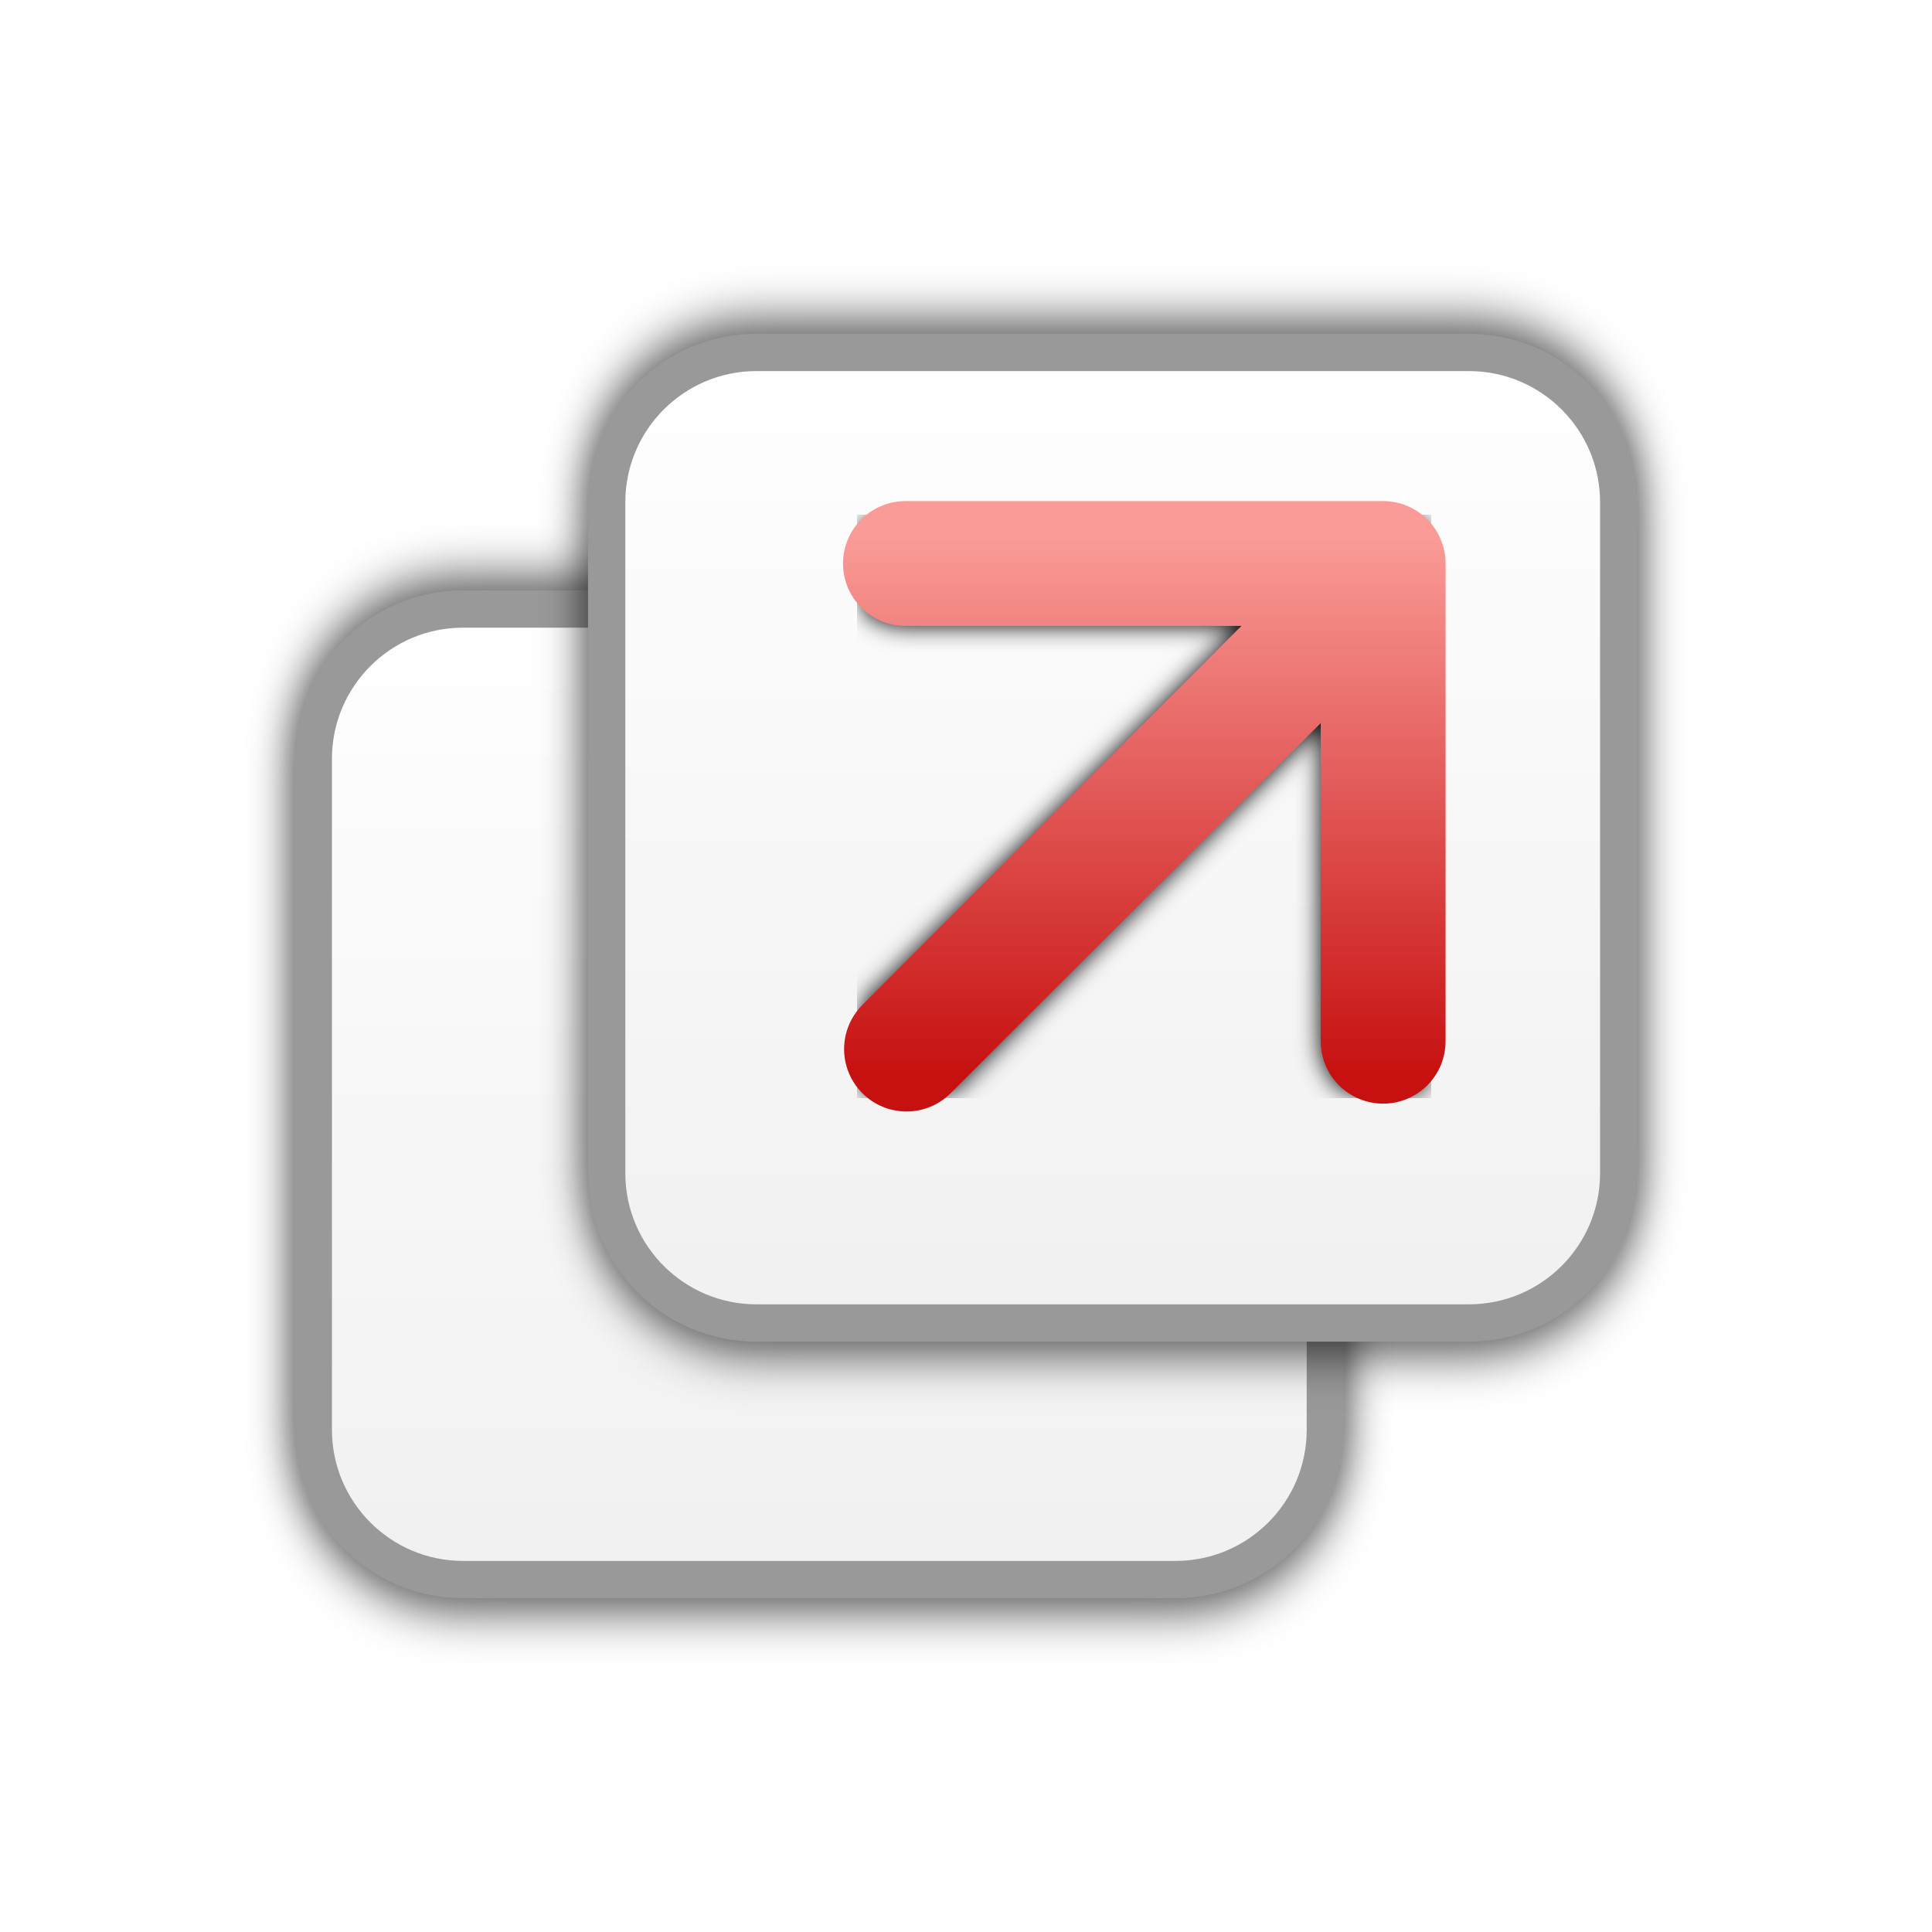
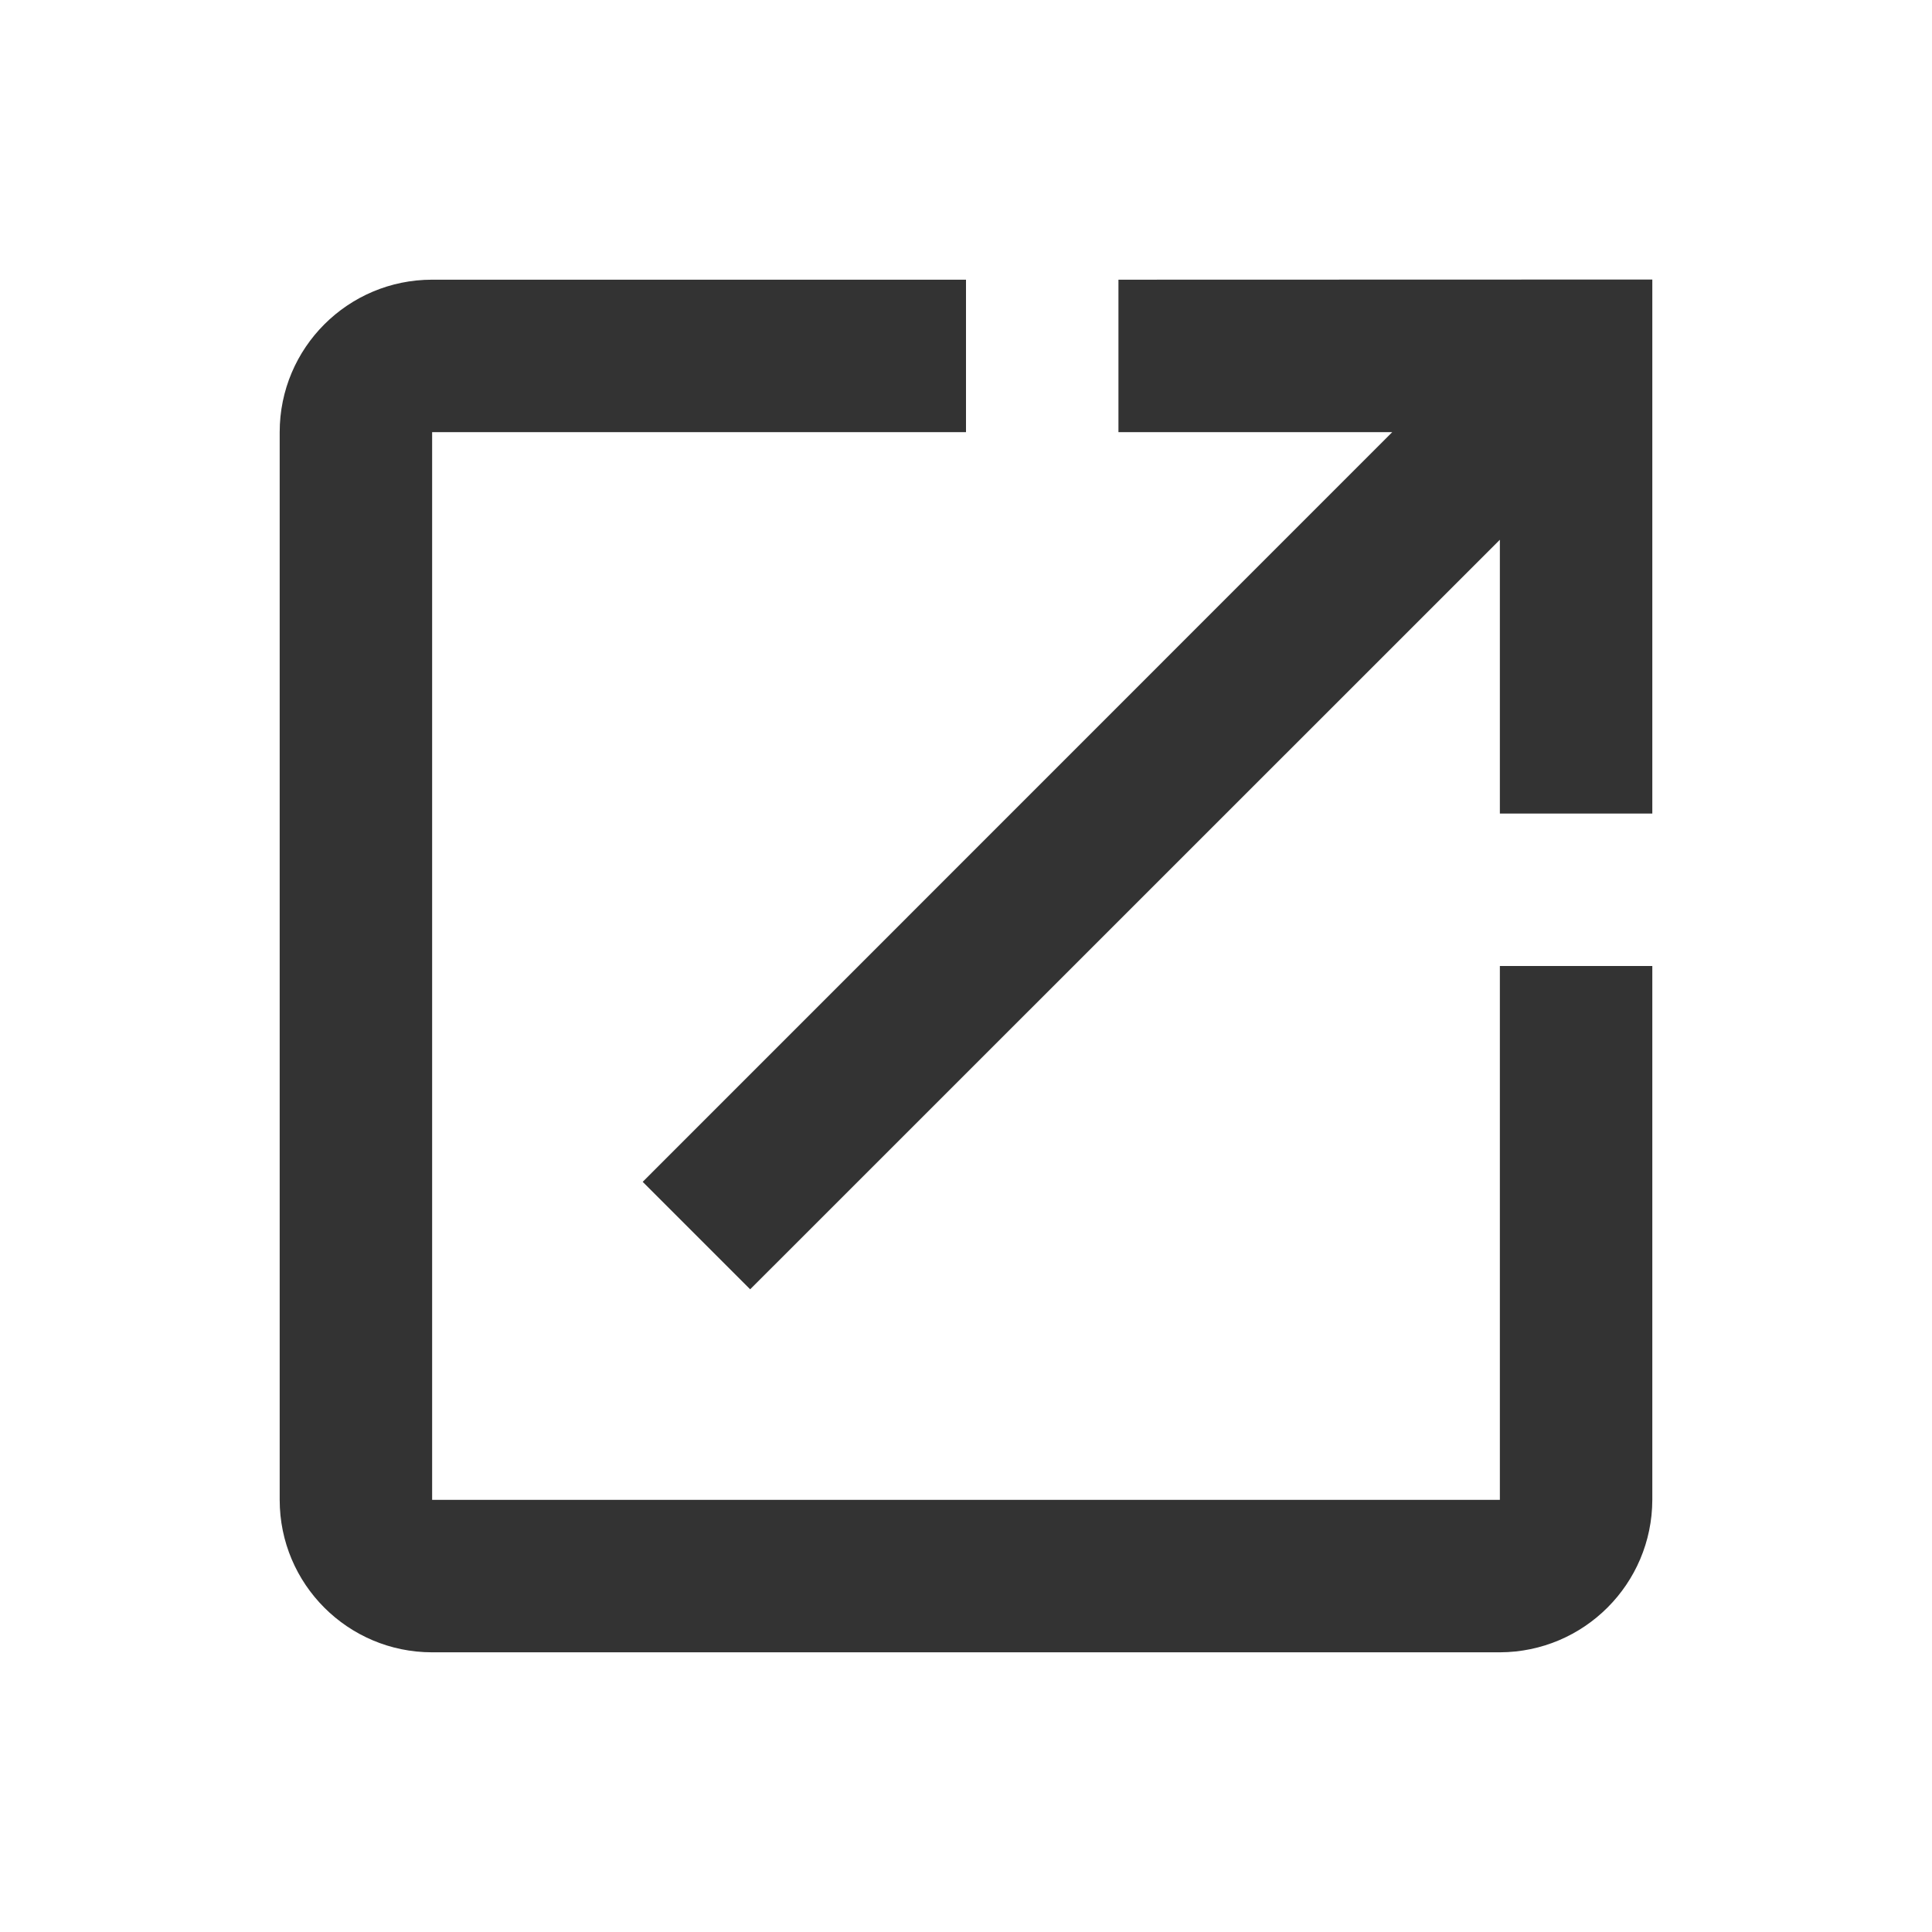
- <svg xmlns="http://www.w3.org/2000/svg" xmlns:xlink="http://www.w3.org/1999/xlink" width="128" height="128" id="svg2" version="1.1">
-   <defs id="defs4">
-     <linearGradient id="linearGradient3962">
-       <stop style="stop-color:#fa9b97;stop-opacity:1;" offset="0" id="stop3964" />
-       <stop style="stop-color:#c71010;stop-opacity:1;" offset="1" id="stop3966" />
-     </linearGradient>
-     <linearGradient id="linearGradient3601">
-       <stop style="stop-color:#ffffff;stop-opacity:1;" offset="0" id="stop3603" />
-       <stop style="stop-color:#f0f0f0;stop-opacity:1;" offset="1" id="stop3605" />
-     </linearGradient>
-     <linearGradient xlink:href="#linearGradient3601" id="linearGradient3607" x1="146.762" y1="1005.862" x2="146.762" y2="1029.862" gradientUnits="userSpaceOnUse" />
-     <linearGradient xlink:href="#linearGradient3601-0" id="linearGradient3607-6" x1="146.762" y1="1005.862" x2="146.762" y2="1029.862" gradientUnits="userSpaceOnUse" />
-     <linearGradient id="linearGradient3601-0">
-       <stop style="stop-color:#ffffff;stop-opacity:1;" offset="0" id="stop3603-6" />
-       <stop style="stop-color:#f0f0f0;stop-opacity:1;" offset="1" id="stop3605-9" />
-     </linearGradient>
-     <linearGradient gradientTransform="translate(6.877108,-6.96907)" y2="1029.862" x2="146.762" y1="1005.862" x1="146.762" gradientUnits="userSpaceOnUse" id="linearGradient3626" xlink:href="#linearGradient3601-0" />
-     <linearGradient xlink:href="#linearGradient3601-5" id="linearGradient3607-4" x1="146.762" y1="1005.862" x2="146.762" y2="1029.862" gradientUnits="userSpaceOnUse" />
-     <linearGradient id="linearGradient3601-5">
-       <stop style="stop-color:#ffffff;stop-opacity:1;" offset="0" id="stop3603-2" />
-       <stop style="stop-color:#f0f0f0;stop-opacity:1;" offset="1" id="stop3605-5" />
-     </linearGradient>
-     <linearGradient gradientTransform="translate(2.968139,-1.190595)" y2="1029.862" x2="146.762" y1="1005.862" x1="146.762" gradientUnits="userSpaceOnUse" id="linearGradient3664" xlink:href="#linearGradient3601-5" />
-     <linearGradient xlink:href="#linearGradient3601-2" id="linearGradient3607-8" x1="146.762" y1="1005.862" x2="146.762" y2="1029.862" gradientUnits="userSpaceOnUse" />
-     <linearGradient id="linearGradient3601-2">
-       <stop style="stop-color:#ffffff;stop-opacity:1;" offset="0" id="stop3603-9" />
-       <stop style="stop-color:#f0f0f0;stop-opacity:1;" offset="1" id="stop3605-6" />
-     </linearGradient>
-     <linearGradient gradientTransform="translate(225.2849,-491.6812)" y2="1029.862" x2="146.762" y1="1005.862" x1="146.762" gradientUnits="userSpaceOnUse" id="linearGradient3704" xlink:href="#linearGradient3601-2" />
-     <filter id="filter3729" color-interpolation-filters="sRGB">
-       <feGaussianBlur stdDeviation="0.671" id="feGaussianBlur3731" />
-     </filter>
-     <linearGradient xlink:href="#linearGradient3601" id="linearGradient3733" gradientUnits="userSpaceOnUse" x1="146.762" y1="1005.862" x2="146.762" y2="1029.862" gradientTransform="translate(225.2849,-491.6811)" />
-     <linearGradient gradientTransform="translate(225.2849,-491.6812)" y2="1029.862" x2="146.762" y1="1005.862" x1="146.762" gradientUnits="userSpaceOnUse" id="linearGradient3704-6" xlink:href="#linearGradient3601-2-0" />
-     <linearGradient id="linearGradient3601-2-0">
-       <stop style="stop-color:#ffffff;stop-opacity:1;" offset="0" id="stop3603-9-9" />
-       <stop style="stop-color:#f0f0f0;stop-opacity:1;" offset="1" id="stop3605-6-0" />
-     </linearGradient>
-     <linearGradient xlink:href="#linearGradient3601-00" id="linearGradient3733-2" gradientUnits="userSpaceOnUse" x1="146.762" y1="1005.862" x2="146.762" y2="1029.862" gradientTransform="translate(225.2849,-491.6811)" />
-     <linearGradient id="linearGradient3601-00">
-       <stop style="stop-color:#ffffff;stop-opacity:1;" offset="0" id="stop3603-0" />
-       <stop style="stop-color:#f0f0f0;stop-opacity:1;" offset="1" id="stop3605-4" />
-     </linearGradient>
-     <linearGradient y2="1029.862" x2="146.762" y1="1005.862" x1="146.762" gradientTransform="translate(225.2849,-491.6811)" gradientUnits="userSpaceOnUse" id="linearGradient3764" xlink:href="#linearGradient3601-00" />
-     <linearGradient xlink:href="#linearGradient3601-2" id="linearGradient3803" gradientUnits="userSpaceOnUse" gradientTransform="translate(225.2849,-491.6812)" x1="146.762" y1="1005.862" x2="146.762" y2="1029.862" />
-     <linearGradient xlink:href="#linearGradient3601" id="linearGradient3805" gradientUnits="userSpaceOnUse" gradientTransform="translate(225.2849,-491.6811)" x1="146.762" y1="1005.862" x2="146.762" y2="1029.862" />
-     <linearGradient xlink:href="#linearGradient3601" id="linearGradient3808" gradientUnits="userSpaceOnUse" gradientTransform="matrix(0.6608078,0,0,0.8449669,275.0656,-333.8788)" x1="146.762" y1="1005.862" x2="146.762" y2="1029.862" />
-     <linearGradient xlink:href="#linearGradient3601-2" id="linearGradient3811" gradientUnits="userSpaceOnUse" gradientTransform="translate(225.2849,-491.6812)" x1="146.762" y1="1005.862" x2="146.762" y2="1029.862" />
-     <linearGradient xlink:href="#linearGradient3601-7" id="linearGradient3808-9" gradientUnits="userSpaceOnUse" gradientTransform="matrix(0.6608078,0,0,0.8449669,275.0656,-333.8788)" x1="146.762" y1="1005.862" x2="146.762" y2="1029.862" />
-     <linearGradient id="linearGradient3601-7">
-       <stop style="stop-color:#ffffff;stop-opacity:1;" offset="0" id="stop3603-05" />
-       <stop style="stop-color:#f0f0f0;stop-opacity:1;" offset="1" id="stop3605-1" />
-     </linearGradient>
-     <linearGradient y2="1029.862" x2="146.762" y1="1005.862" x1="146.762" gradientTransform="matrix(0.6608078,0,0,0.8449669,275.0656,-333.8788)" gradientUnits="userSpaceOnUse" id="linearGradient3853" xlink:href="#linearGradient3601-7" />
-     <linearGradient xlink:href="#linearGradient3962" id="linearGradient3968" x1="382.483" y1="510.996" x2="382.483" y2="521.143" gradientUnits="userSpaceOnUse" />
-     <linearGradient xlink:href="#linearGradient3962" id="linearGradient3970" gradientUnits="userSpaceOnUse" x1="382.483" y1="510.996" x2="382.483" y2="521.143" />
-     <linearGradient xlink:href="#linearGradient3962" id="linearGradient3972" gradientUnits="userSpaceOnUse" x1="382.483" y1="510.996" x2="382.483" y2="521.143" />
-     <filter id="filter3982" color-interpolation-filters="sRGB">
-       <feGaussianBlur stdDeviation="0.227" id="feGaussianBlur3984" />
-     </filter>
-     <linearGradient xlink:href="#linearGradient3962" id="linearGradient3994" gradientUnits="userSpaceOnUse" x1="382.483" y1="510.996" x2="382.483" y2="521.143" />
-     <linearGradient xlink:href="#linearGradient3962" id="linearGradient3996" gradientUnits="userSpaceOnUse" x1="382.483" y1="510.996" x2="382.483" y2="521.143" />
-     <linearGradient xlink:href="#linearGradient3962" id="linearGradient3998" gradientUnits="userSpaceOnUse" x1="382.483" y1="510.996" x2="382.483" y2="521.143" />
-     <linearGradient xlink:href="#linearGradient3962" id="linearGradient4014" gradientUnits="userSpaceOnUse" x1="382.483" y1="510.996" x2="382.483" y2="521.143" />
-     <linearGradient xlink:href="#linearGradient3962" id="linearGradient4016" gradientUnits="userSpaceOnUse" x1="382.483" y1="510.996" x2="382.483" y2="521.143" />
-     <linearGradient xlink:href="#linearGradient3962" id="linearGradient4018" gradientUnits="userSpaceOnUse" x1="382.483" y1="510.996" x2="382.483" y2="521.143" />
-     <linearGradient xlink:href="#linearGradient3962" id="linearGradient4044" gradientUnits="userSpaceOnUse" x1="382.483" y1="510.996" x2="382.483" y2="521.143" />
-     <linearGradient xlink:href="#linearGradient3962" id="linearGradient4046" gradientUnits="userSpaceOnUse" x1="382.483" y1="510.996" x2="382.483" y2="521.143" />
-     <linearGradient xlink:href="#linearGradient3962" id="linearGradient4048" gradientUnits="userSpaceOnUse" x1="382.483" y1="510.996" x2="382.483" y2="521.143" />
-     <linearGradient xlink:href="#linearGradient3601-2-08" id="linearGradient3811-2" gradientUnits="userSpaceOnUse" gradientTransform="translate(225.2849,-491.6812)" x1="146.762" y1="1005.862" x2="146.762" y2="1029.862" />
-     <linearGradient id="linearGradient3601-2-08">
-       <stop style="stop-color:#ffffff;stop-opacity:1;" offset="0" id="stop3603-9-0" />
-       <stop style="stop-color:#f0f0f0;stop-opacity:1;" offset="1" id="stop3605-6-5" />
-     </linearGradient>
-     <filter color-interpolation-filters="sRGB" id="filter3729-0">
-       <feGaussianBlur stdDeviation="0.671" id="feGaussianBlur3731-1" />
-     </filter>
-     <linearGradient xlink:href="#linearGradient3601-7" id="linearGradient4125" gradientUnits="userSpaceOnUse" gradientTransform="matrix(0.6608078,0,0,0.8449669,275.0656,-333.8788)" x1="146.762" y1="1005.862" x2="146.762" y2="1029.862" />
-     <linearGradient xlink:href="#linearGradient3962" id="linearGradient4127" gradientUnits="userSpaceOnUse" x1="382.483" y1="510.996" x2="382.483" y2="521.143" />
-     <linearGradient xlink:href="#linearGradient3962" id="linearGradient4129" gradientUnits="userSpaceOnUse" x1="382.483" y1="510.996" x2="382.483" y2="521.143" />
-     <linearGradient xlink:href="#linearGradient3962" id="linearGradient4131" gradientUnits="userSpaceOnUse" x1="382.483" y1="510.996" x2="382.483" y2="521.143" />
-     <linearGradient xlink:href="#linearGradient3601-2" id="linearGradient4151" gradientUnits="userSpaceOnUse" gradientTransform="translate(225.2849,-491.6812)" x1="146.762" y1="1005.862" x2="146.762" y2="1029.862" />
-     <linearGradient xlink:href="#linearGradient3601" id="linearGradient4153" gradientUnits="userSpaceOnUse" gradientTransform="matrix(0.6608078,0,0,0.8449669,275.0656,-333.8788)" x1="146.762" y1="1005.862" x2="146.762" y2="1029.862" />
-     <linearGradient xlink:href="#linearGradient3601-7" id="linearGradient4155" gradientUnits="userSpaceOnUse" gradientTransform="matrix(0.6608078,0,0,0.8449669,275.0656,-333.8788)" x1="146.762" y1="1005.862" x2="146.762" y2="1029.862" />
-     <linearGradient xlink:href="#linearGradient3962" id="linearGradient4157" gradientUnits="userSpaceOnUse" x1="382.483" y1="510.996" x2="382.483" y2="521.143" />
-     <linearGradient xlink:href="#linearGradient3962" id="linearGradient4159" gradientUnits="userSpaceOnUse" x1="382.483" y1="510.996" x2="382.483" y2="521.143" />
-     <linearGradient xlink:href="#linearGradient3962" id="linearGradient4161" gradientUnits="userSpaceOnUse" x1="382.483" y1="510.996" x2="382.483" y2="521.143" />
-   </defs>
-   <g id="layer1" transform="translate(-360.4773,-409.6322)">
-     <g id="g4133" transform="matrix(3.308728,0,0,3.308728,-816.2441,-1258.858)">
-       <g id="g4107">
-         <rect style="fill:url(#linearGradient4151);fill-opacity:1;stroke:#000000;stroke-opacity:1;filter:url(#filter3729)" id="rect2816-5" width="30.667" height="23" x="356.714" y="514.681" rx="4.54" ry="3.55" transform="matrix(0.6608078,0,0,0.8449669,126.1955,81.57547)" />
-         <g id="g3832" transform="translate(-5.2542033e-6,-1.8081334e-5)">
-           <rect ry="3" rx="3" y="516.464" x="361.915" height="19.434" width="20.265" id="rect2816" style="fill:url(#linearGradient4153);fill-opacity:1;stroke:#999999;stroke-width:0.747;stroke-opacity:1" />
-         </g>
-       </g>
-       <g transform="translate(-0.3326899,0.6690799)" id="g4112">
-         <g id="g4102">
-           <rect transform="matrix(0.6608078,0,0,0.8449669,132.4026,75.76871)" ry="3.55" rx="4.54" y="514.681" x="356.714" height="23" width="30.667" id="rect2816-5-1" style="fill:none;stroke:#000000;stroke-opacity:1;filter:url(#filter3729-0)" />
-           <g id="g3832-3" transform="translate(6.207047,-5.806776)">
-             <rect style="fill:url(#linearGradient4155);fill-opacity:1;stroke:#999999;stroke-width:0.747;stroke-opacity:1" id="rect2816-2" width="20.265" height="19.434" x="361.915" y="516.464" rx="3" ry="3" />
-           </g>
-         </g>
-         <g id="g4050">
-           <g transform="matrix(1.0628,0,0,1.0628,-27.61563,-28.73391)" style="stroke:#000000;stroke-width:2.352;stroke-linecap:round;stroke-linejoin:round;stroke-miterlimit:4;stroke-opacity:1;stroke-dasharray:none;filter:url(#filter3982)" id="g3930">
-             <path style="fill:none;stroke:#000000;stroke-width:2.352;stroke-linecap:round;stroke-linejoin:round;stroke-miterlimit:4;stroke-opacity:1;stroke-dasharray:none;stroke-dashoffset:0" d="m 386.983,520.496 m -9,-9 9,0 0,9" id="rect3801" />
-             <path style="fill:#ff0000;fill-opacity:1;stroke:#000000;stroke-width:2.352;stroke-linecap:round;stroke-linejoin:round;stroke-miterlimit:4;stroke-opacity:1;stroke-dasharray:none;stroke-dashoffset:0" d="m 386.977,511.67 -8.974,8.974 8.974,-8.974 z" id="rect3801-1" />
-           </g>
-           <g style="stroke:url(#linearGradient4161);stroke-width:2.352;stroke-linecap:round;stroke-linejoin:round;stroke-miterlimit:4;stroke-opacity:1;stroke-dasharray:none" id="g3930-8" transform="matrix(1.0628,0,0,1.0628,-27.61563,-28.73391)">
-             <path style="fill:none;stroke:url(#linearGradient4157);stroke-width:2.352;stroke-linecap:round;stroke-linejoin:round;stroke-miterlimit:4;stroke-opacity:1;stroke-dasharray:none;stroke-dashoffset:0" d="m 386.983,520.496 m -9,-9 9,0 0,9" id="rect3801-7" />
-             <path style="fill:#ff0000;fill-opacity:1;stroke:url(#linearGradient4159);stroke-width:2.352;stroke-linecap:round;stroke-linejoin:round;stroke-miterlimit:4;stroke-opacity:1;stroke-dasharray:none;stroke-dashoffset:0" d="m 386.977,511.67 -8.974,8.974 8.974,-8.974 z" id="rect3801-1-3" />
-           </g>
-         </g>
-       </g>
-     </g>
-   </g>
+ <svg xmlns="http://www.w3.org/2000/svg" viewBox="0 0 128 128">
+   <path fill="#333" d="M99.37 99.37H28.63V28.63H64v-10.1H28.63a10.1 10.1 0 0 0-10.1 10.1v70.74a10.1 10.1 0 0 0 10.1 10.1h70.74a10.13 10.13 0 0 0 10.1-10.1V64h-10.1zM74.1 18.53v10.1h18.14L42.58 78.3l7.12 7.12 49.67-49.66V53.9h10.1V18.52z" />
</svg>
